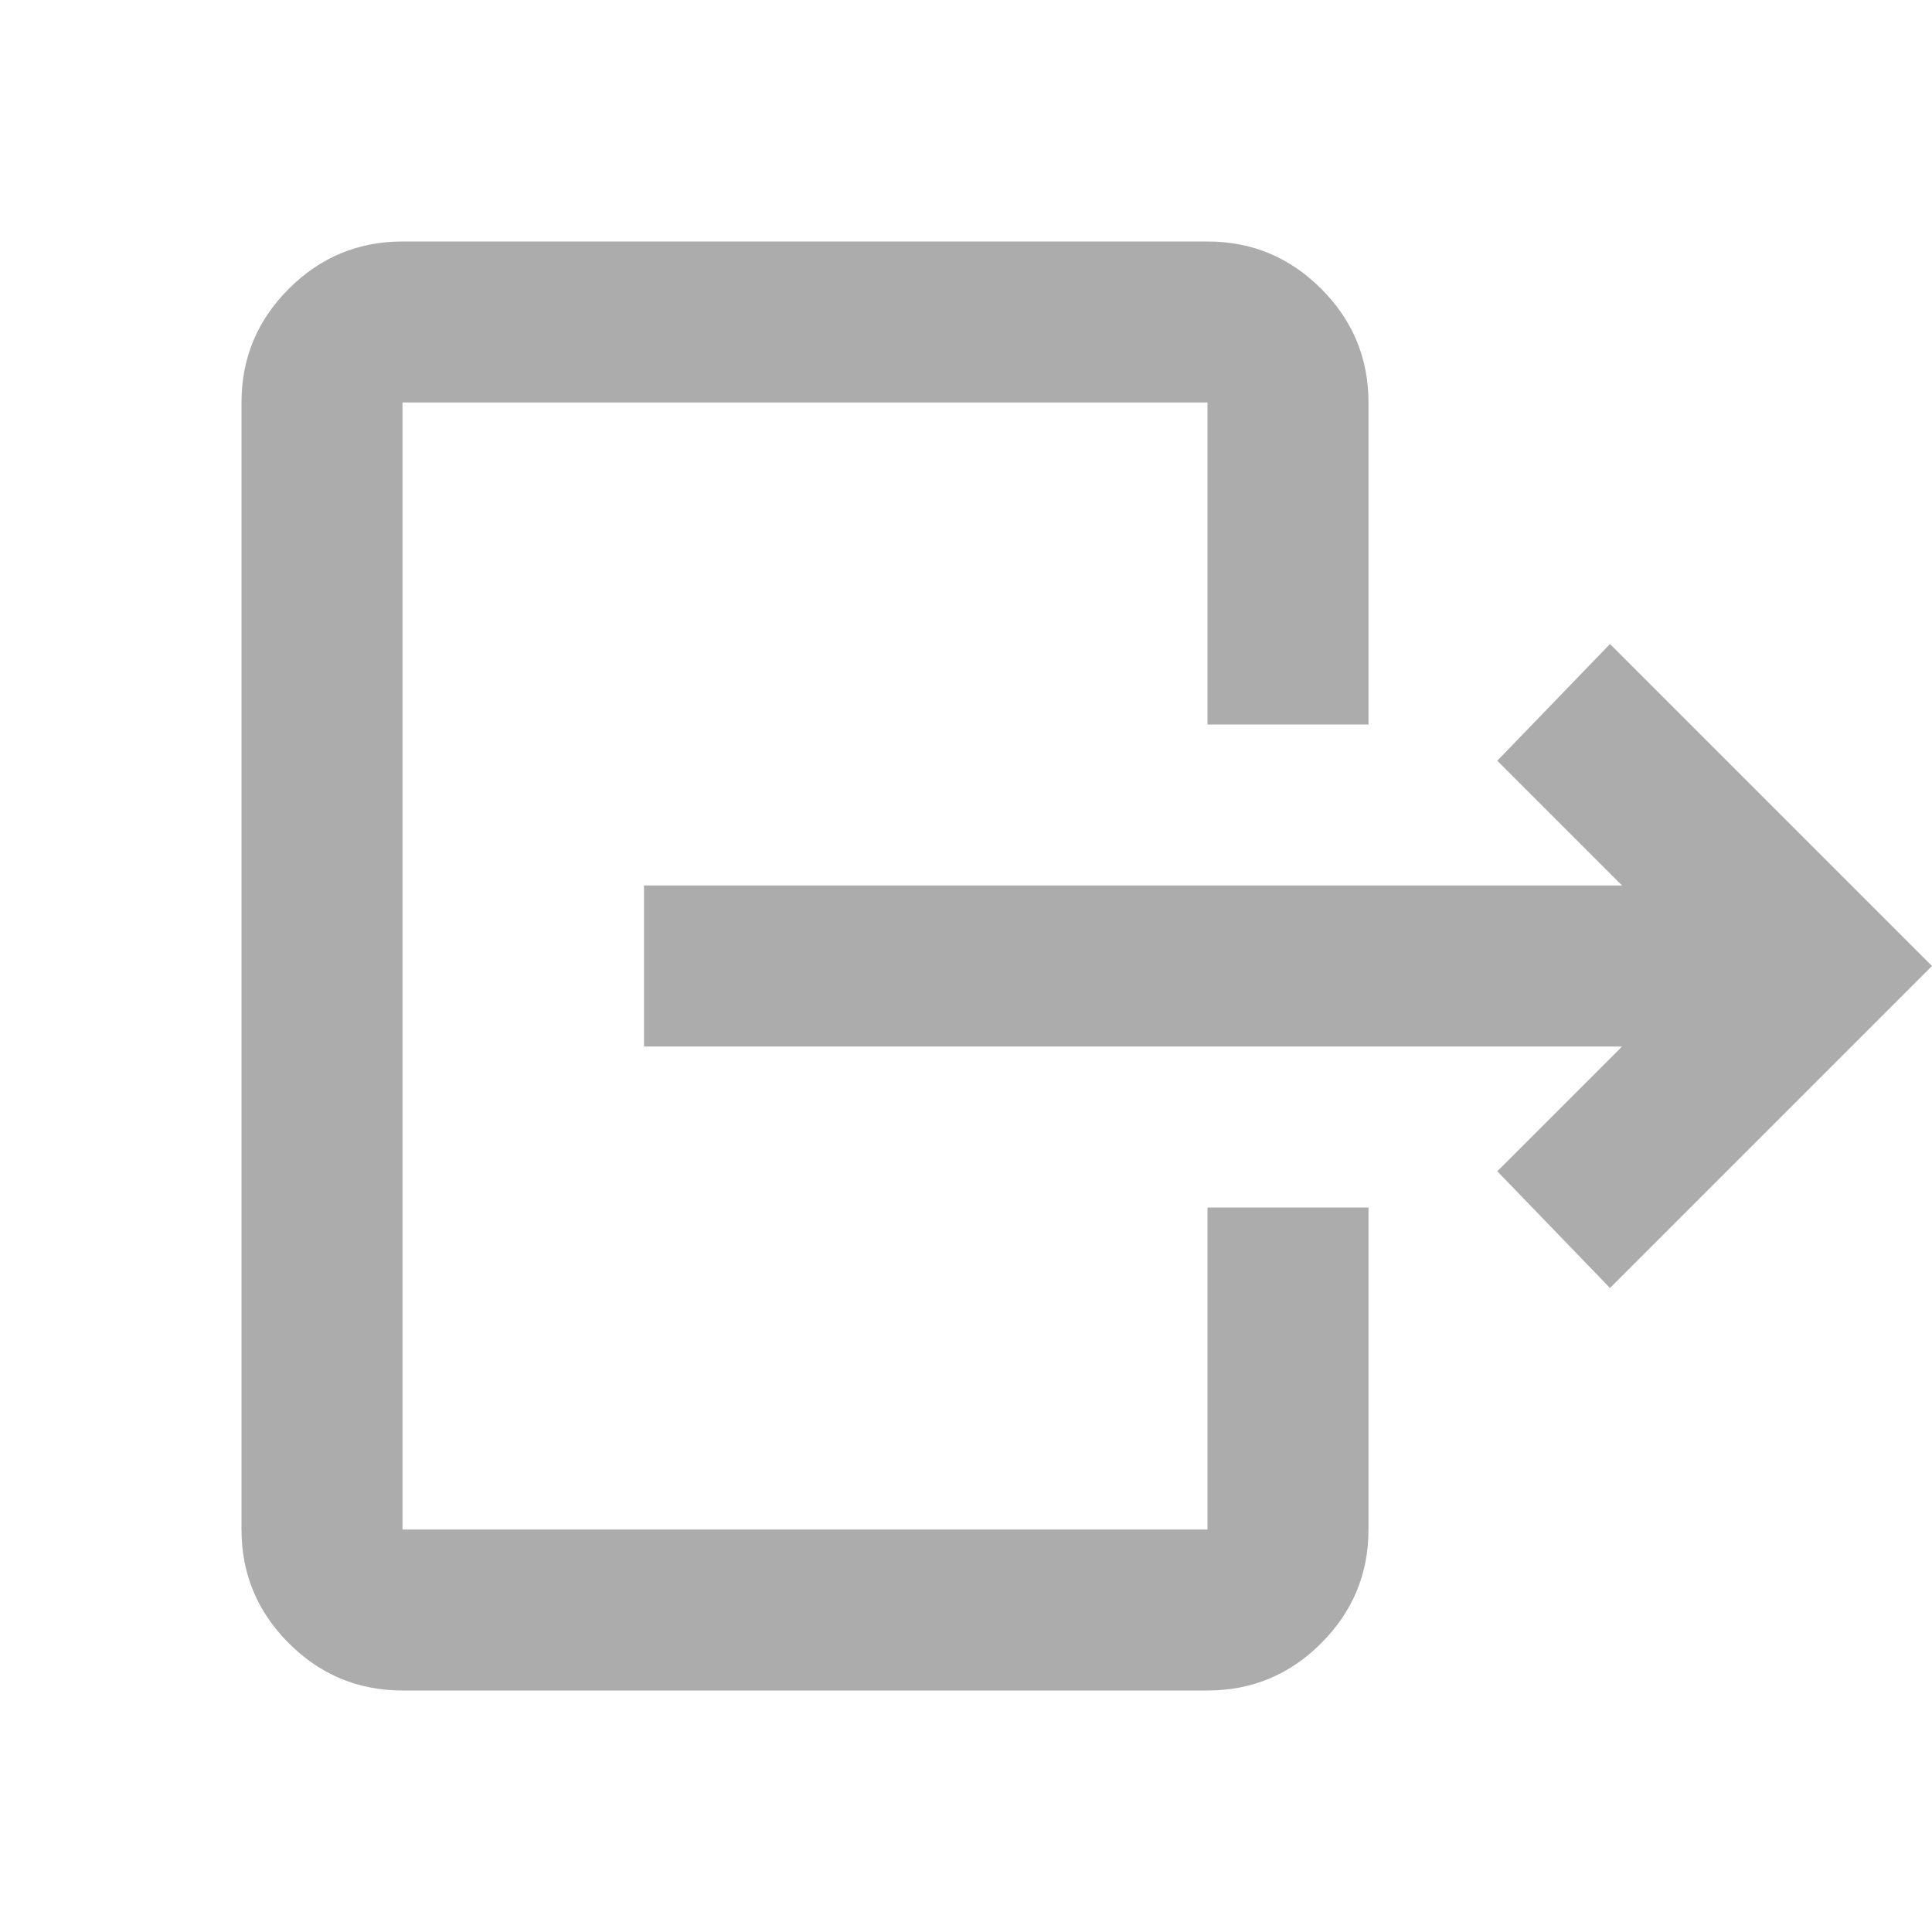
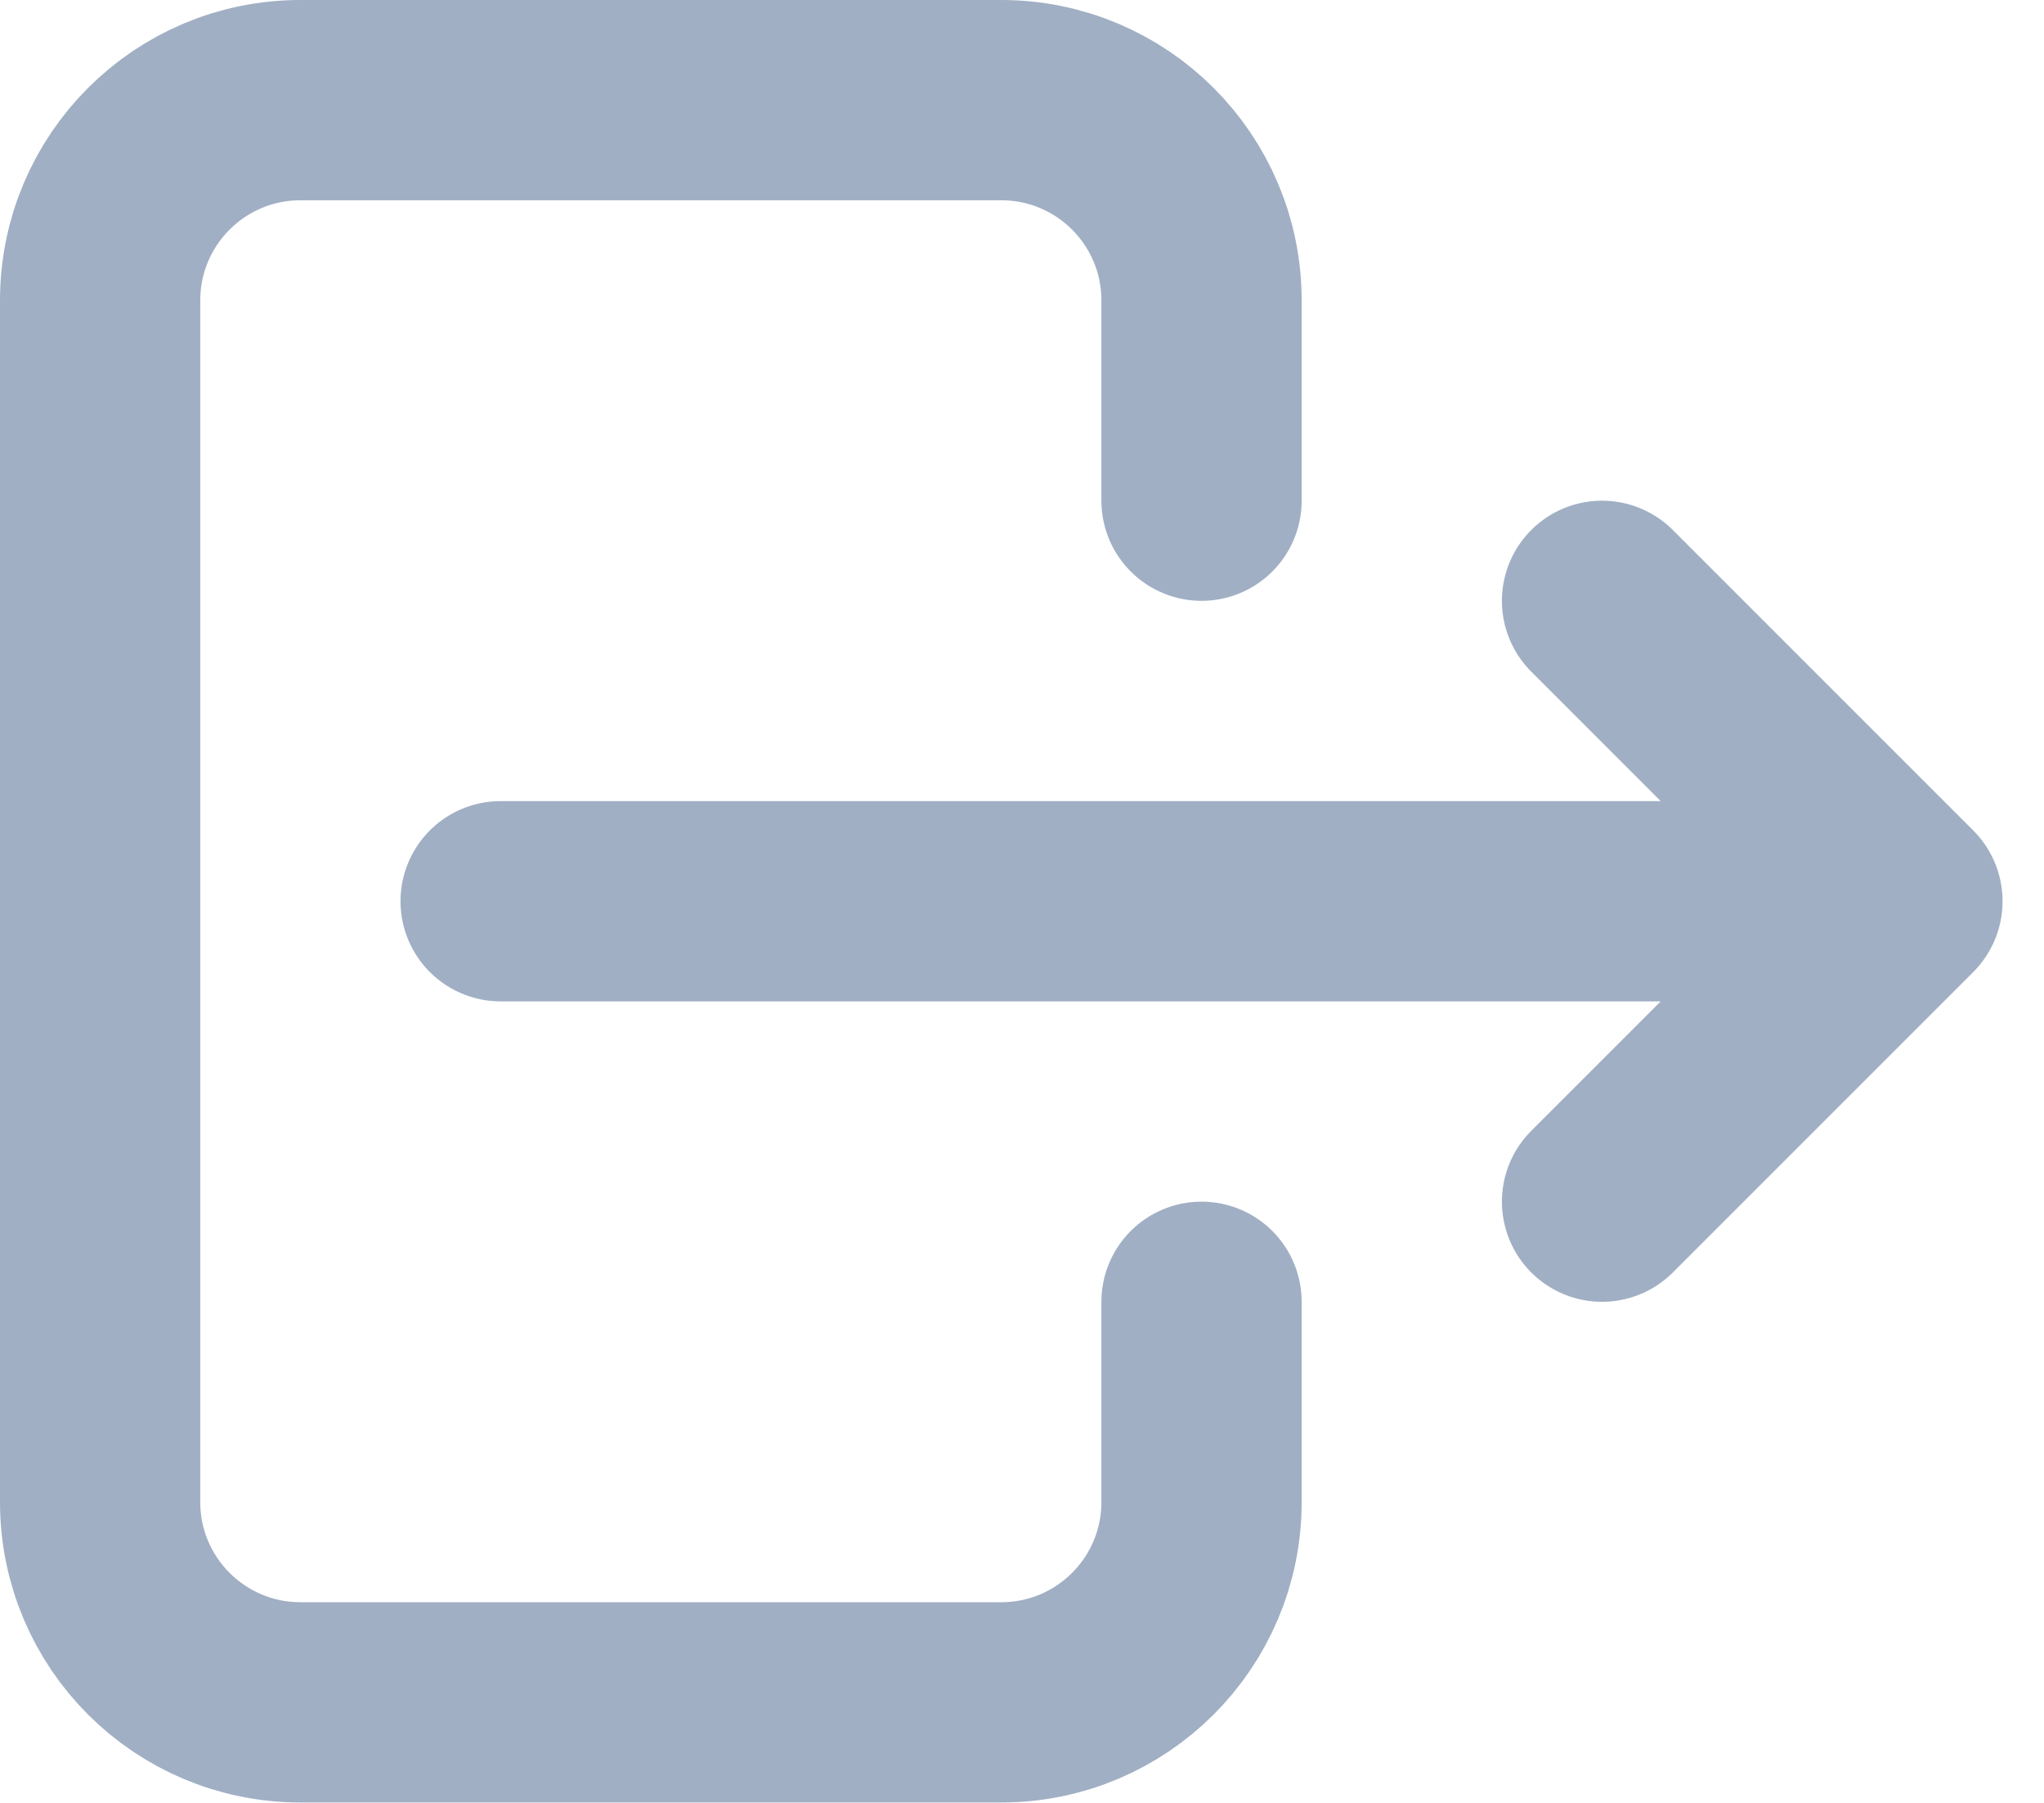
- <svg xmlns="http://www.w3.org/2000/svg" height="24px" viewBox="0 -960 960 960" width="24px" fill="#ACACAC">
-   <path d="M806-440H320v-80h486l-62-62 56-58 160 160-160 160-56-58 62-62ZM600-600v-160H200v560h400v-160h80v160q0 33-23.5 56.5T600-120H200q-33 0-56.5-23.5T120-200v-560q0-33 23.5-56.5T200-840h400q33 0 56.5 23.5T680-760v160h-80Z" />
+ <svg xmlns="http://www.w3.org/2000/svg" width="20.414" height="18" viewBox="0 0 20.414 18">
+   <g id="Group_16947" data-name="Group 16947" transform="translate(-2 -3)">
+     <path id="Path_6585" data-name="Path 6585" d="M14,8V6a2,2,0,0,0-2-2H5A2,2,0,0,0,3,6V18a2,2,0,0,0,2,2h7a2,2,0,0,0,2-2V16" fill="none" stroke="#a0afc4" stroke-linecap="round" stroke-linejoin="round" stroke-width="2" />
+     <path id="Path_6586" data-name="Path 6586" d="M7,12H21L18,9m0,6,3-3" fill="none" stroke="#a0afc4" stroke-linecap="round" stroke-linejoin="round" stroke-width="2" />
+   </g>
</svg>
